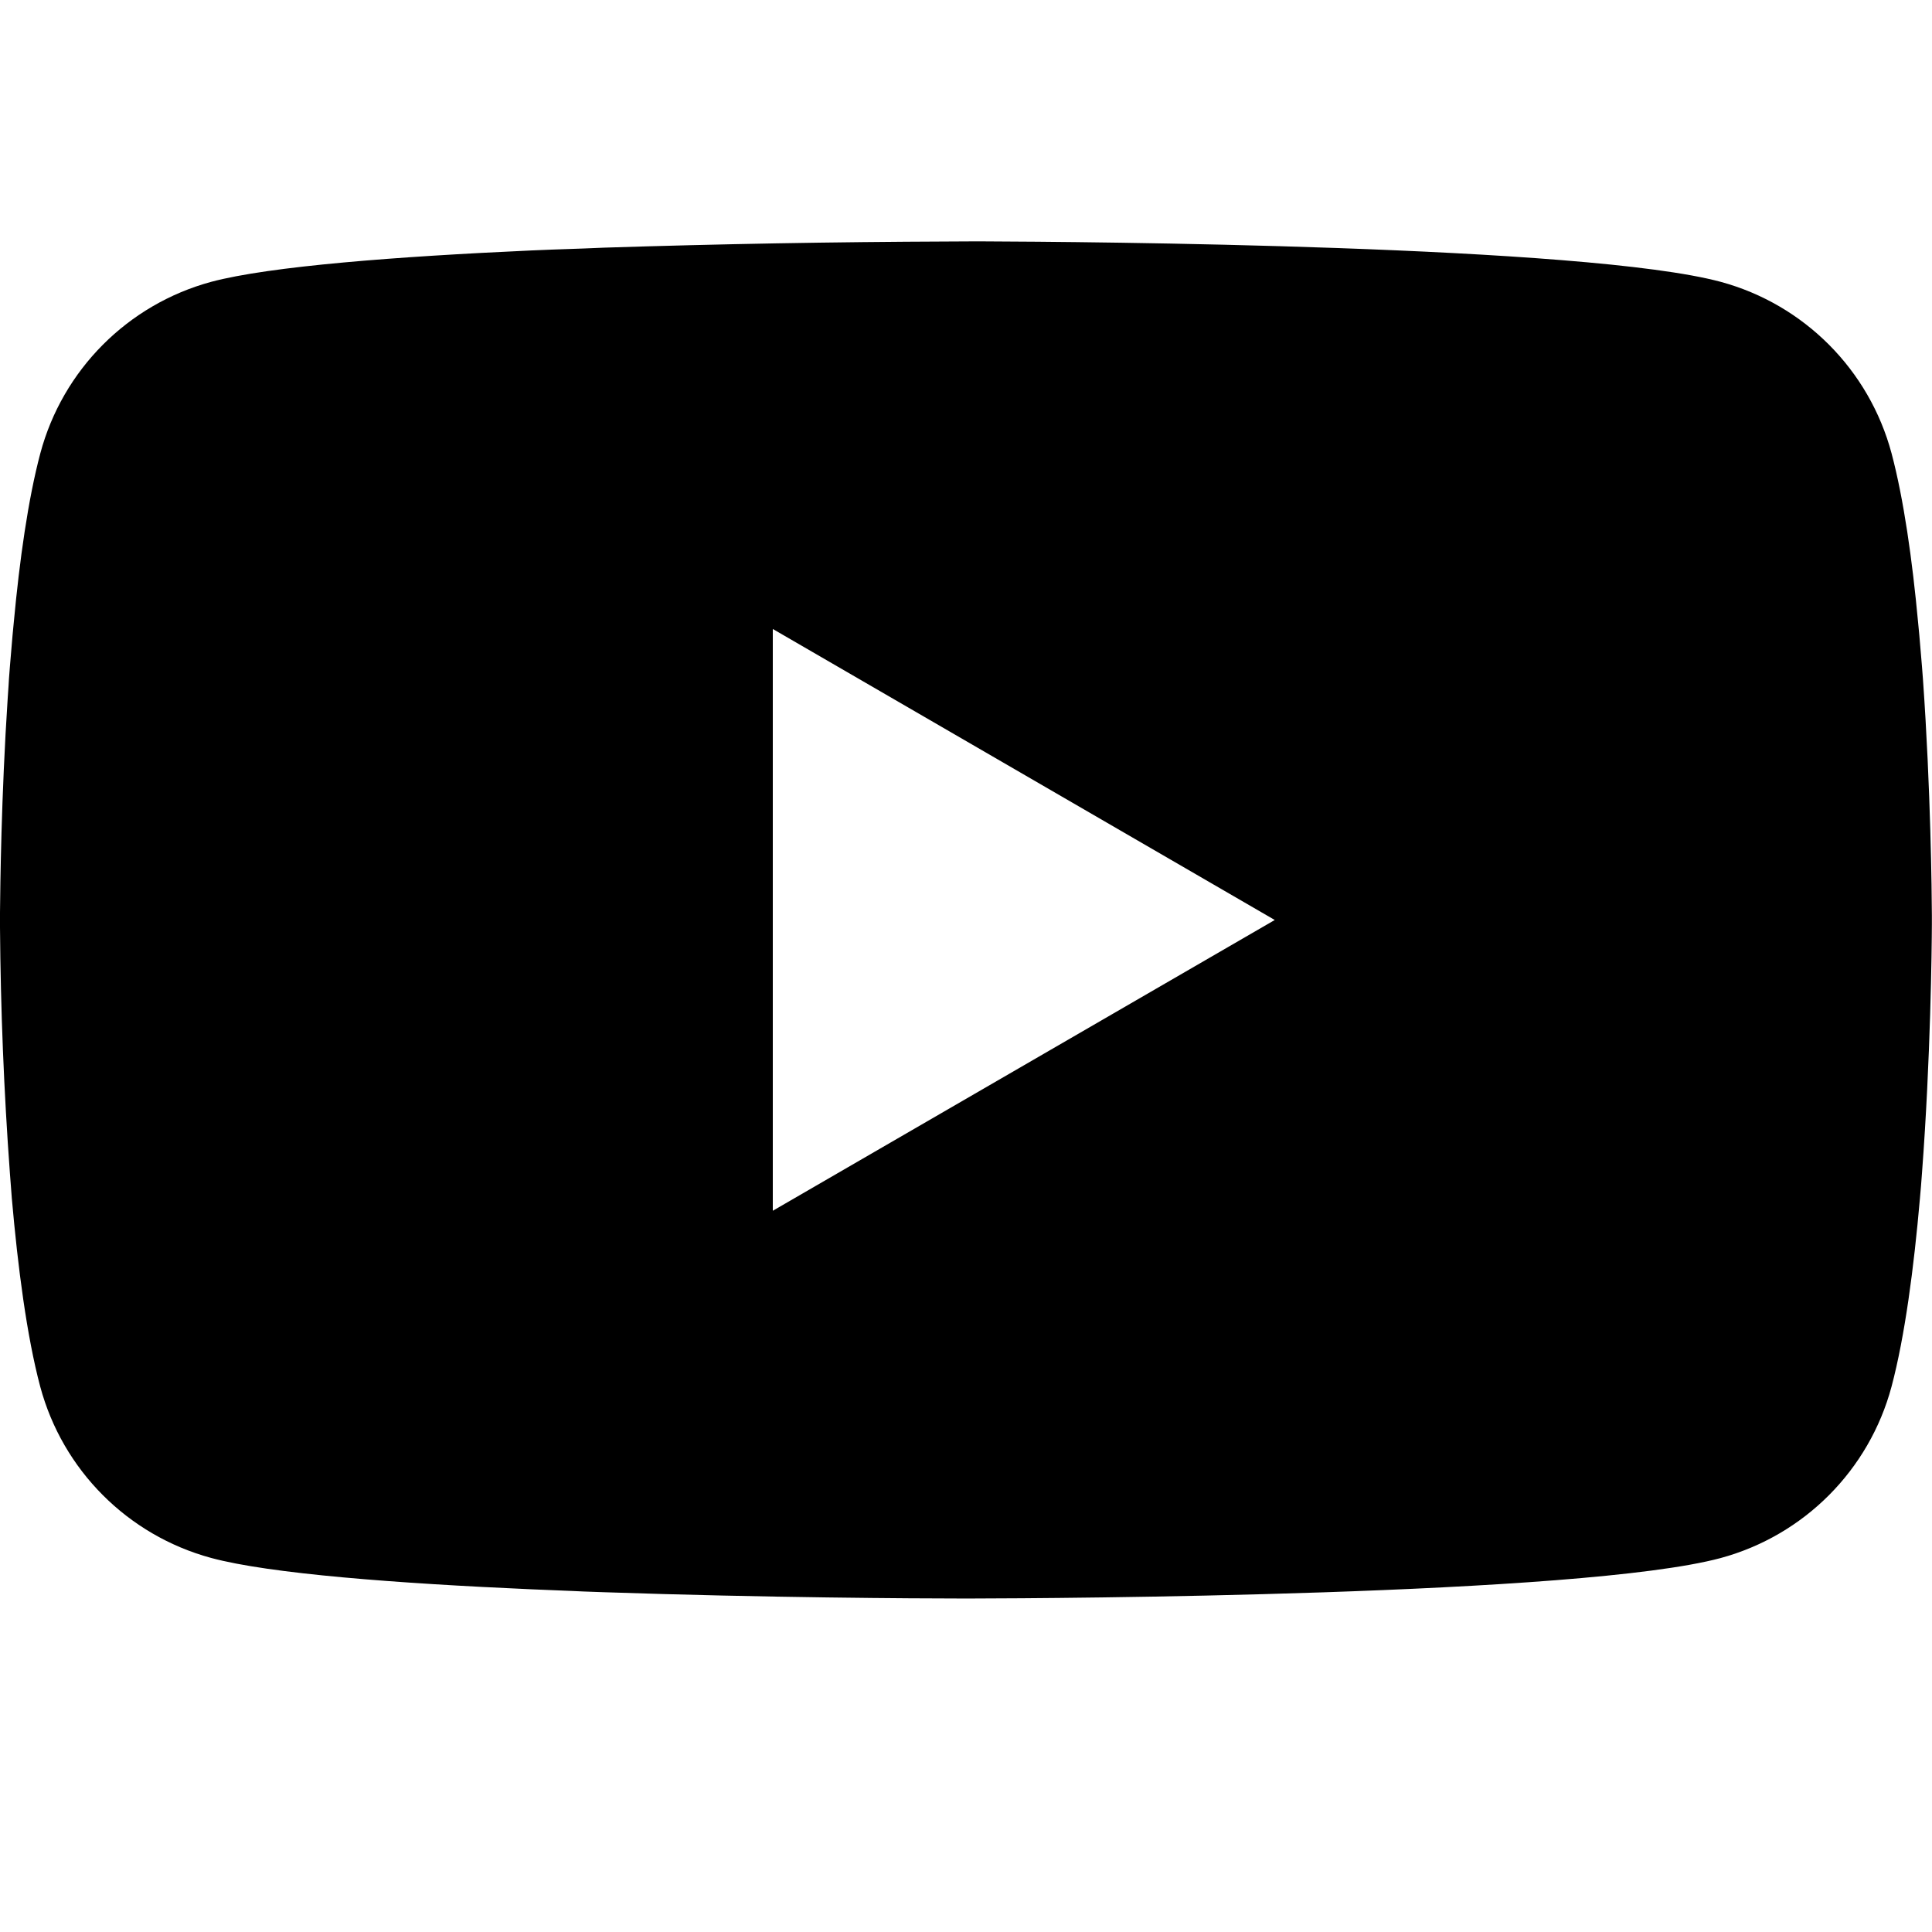
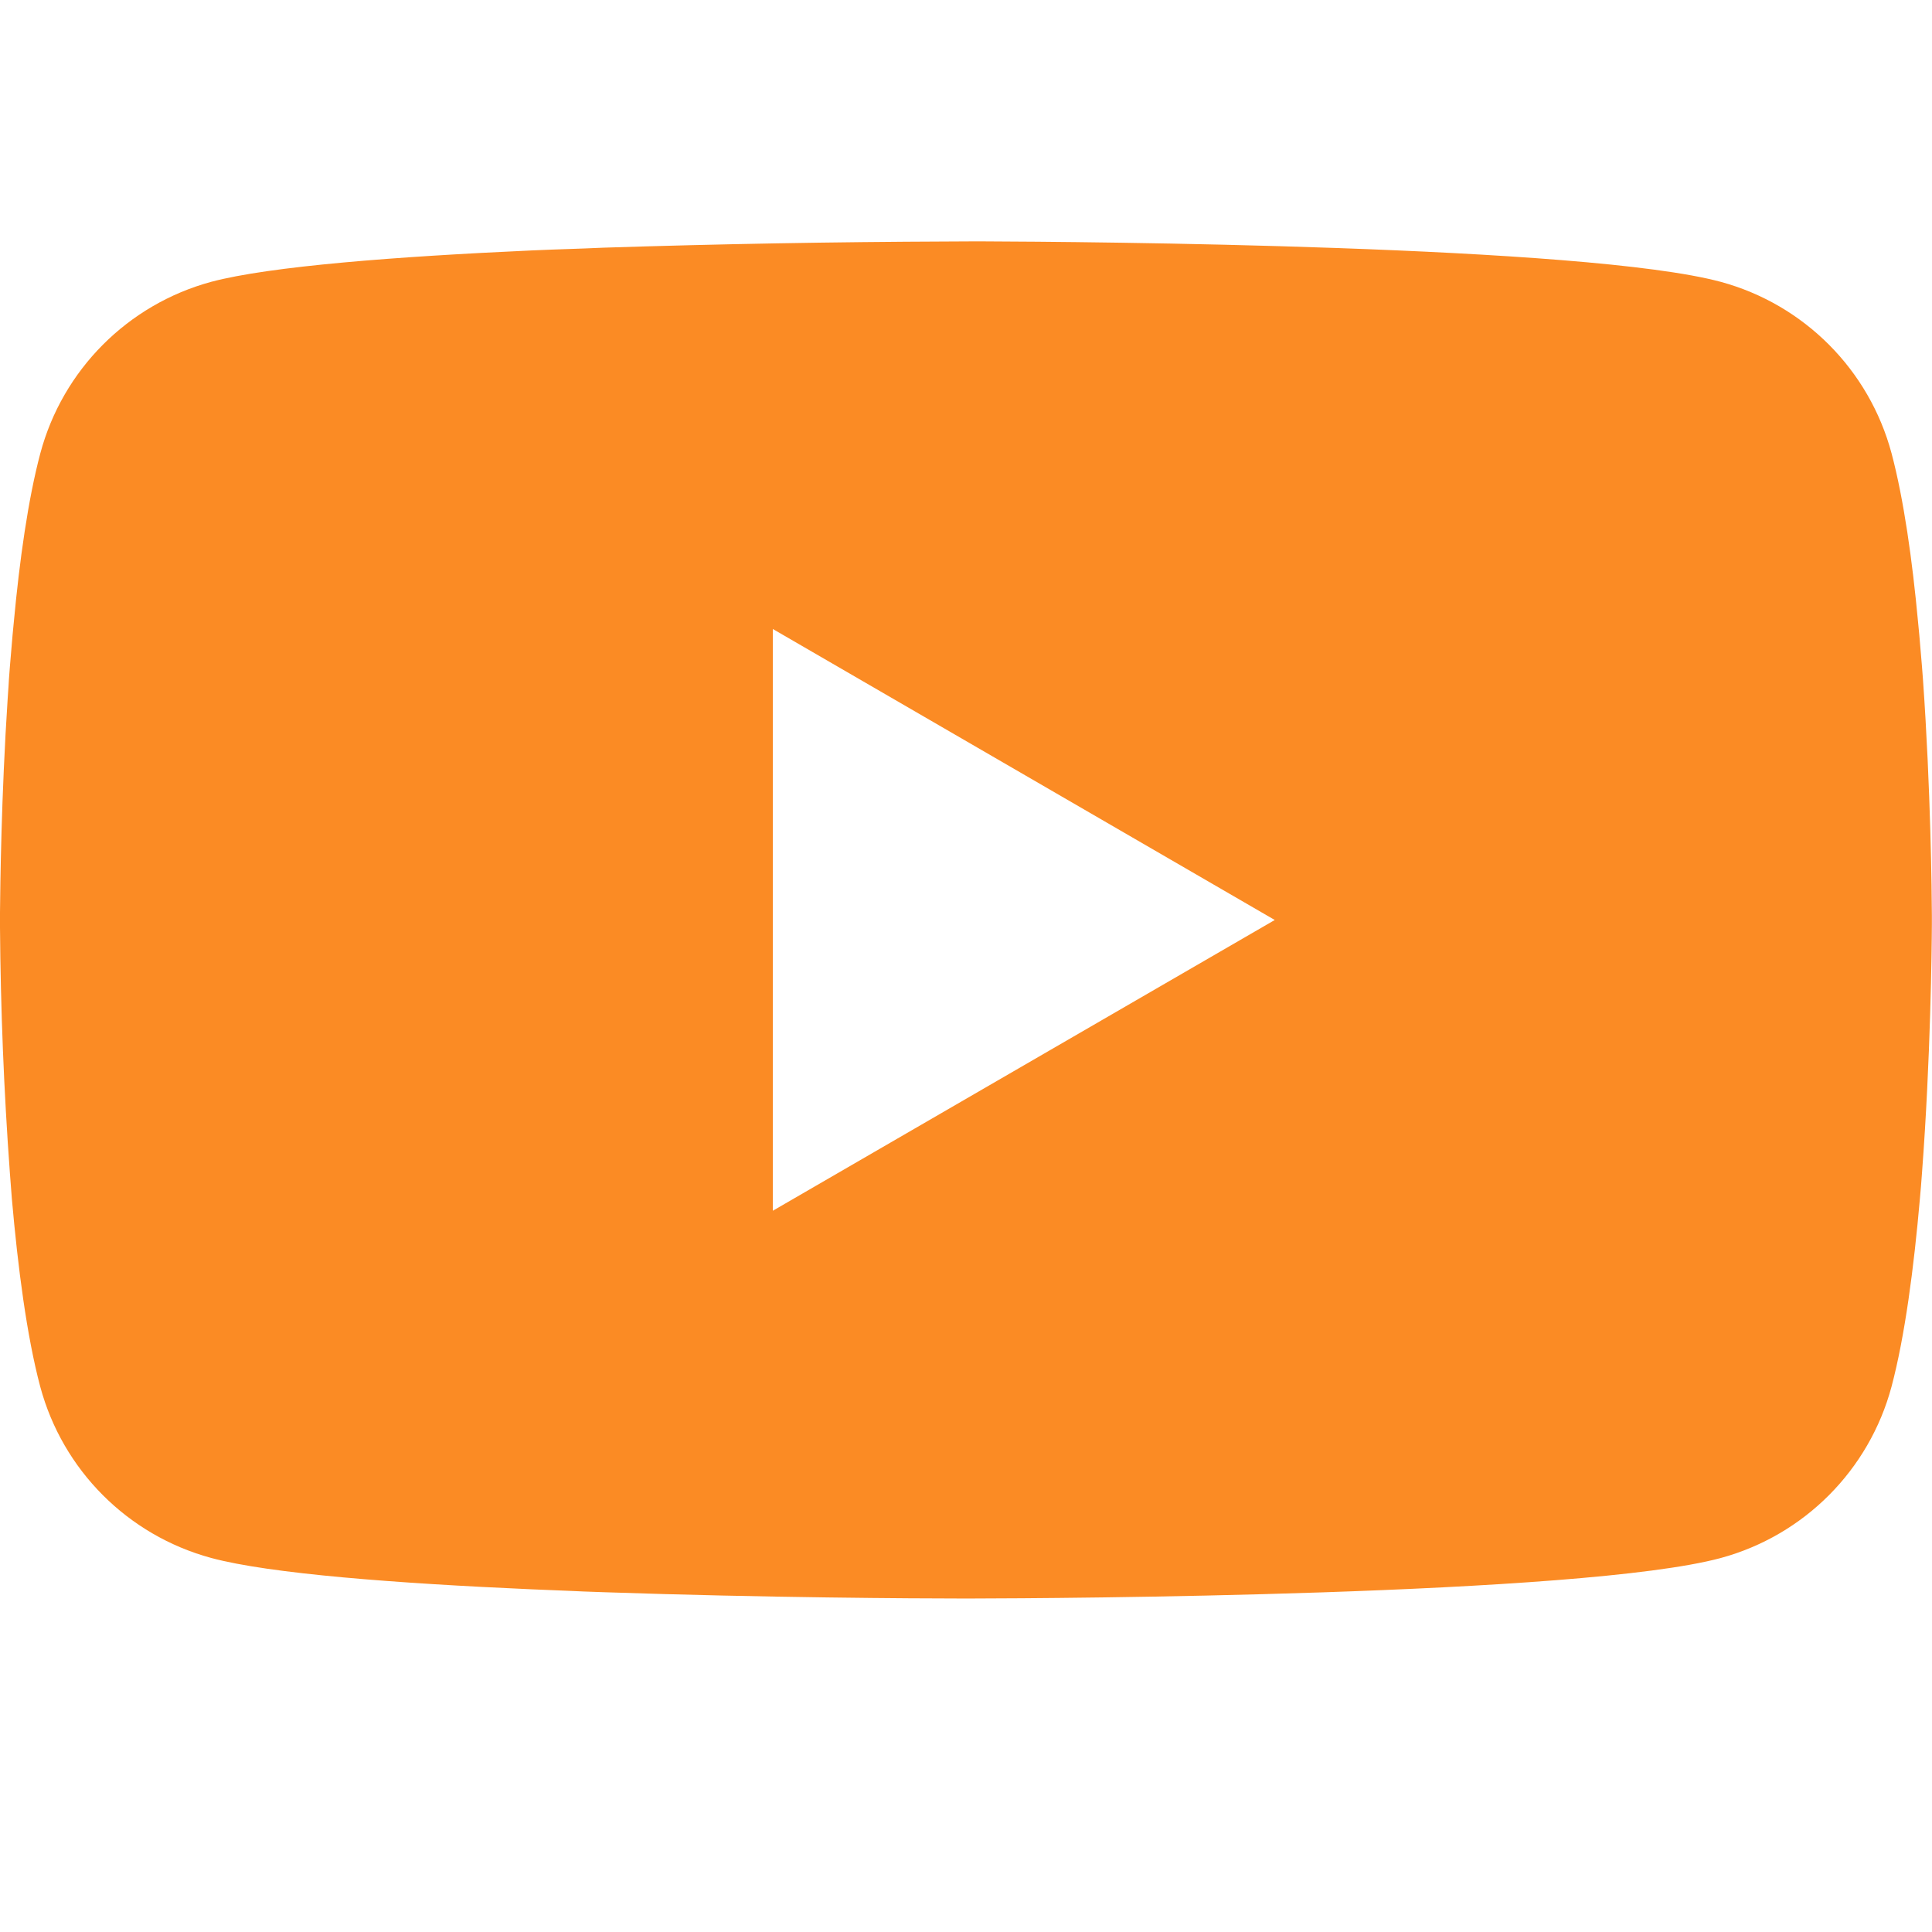
- <svg xmlns="http://www.w3.org/2000/svg" width="16" height="16" fill="currentColor" class="bi bi-youtube" viewBox="0 0 16 16">
+ <svg xmlns="http://www.w3.org/2000/svg" width="16" color="#fb8b24" height="16" fill="currentColor" class="bi bi-youtube" viewBox="0 0 16 16">
  <path d="M8.051 1.999h.089c.822.003 4.987.033 6.11.335a2.01 2.01 0 0 1 1.415 1.42c.101.38.172.883.22 1.402l.01.104.022.26.008.104c.065.914.073 1.77.074 1.957v.075c-.001.194-.01 1.108-.082 2.06l-.008.105-.009.104c-.05.572-.124 1.14-.235 1.558a2.01 2.01 0 0 1-1.415 1.42c-1.16.312-5.569.334-6.18.335h-.142c-.309 0-1.587-.006-2.927-.052l-.17-.006-.087-.004-.171-.007-.171-.007c-1.11-.049-2.167-.128-2.654-.26a2.01 2.01 0 0 1-1.415-1.419c-.111-.417-.185-.986-.235-1.558L.09 9.82l-.008-.104A31 31 0 0 1 0 7.68v-.123c.002-.215.01-.958.064-1.778l.007-.103.003-.052.008-.104.022-.26.01-.104c.048-.519.119-1.023.22-1.402a2.01 2.01 0 0 1 1.415-1.42c.487-.13 1.544-.21 2.654-.26l.17-.007.172-.006.086-.003.171-.007A100 100 0 0 1 7.858 2zM6.4 5.209v4.818l4.157-2.408z" />
</svg>
